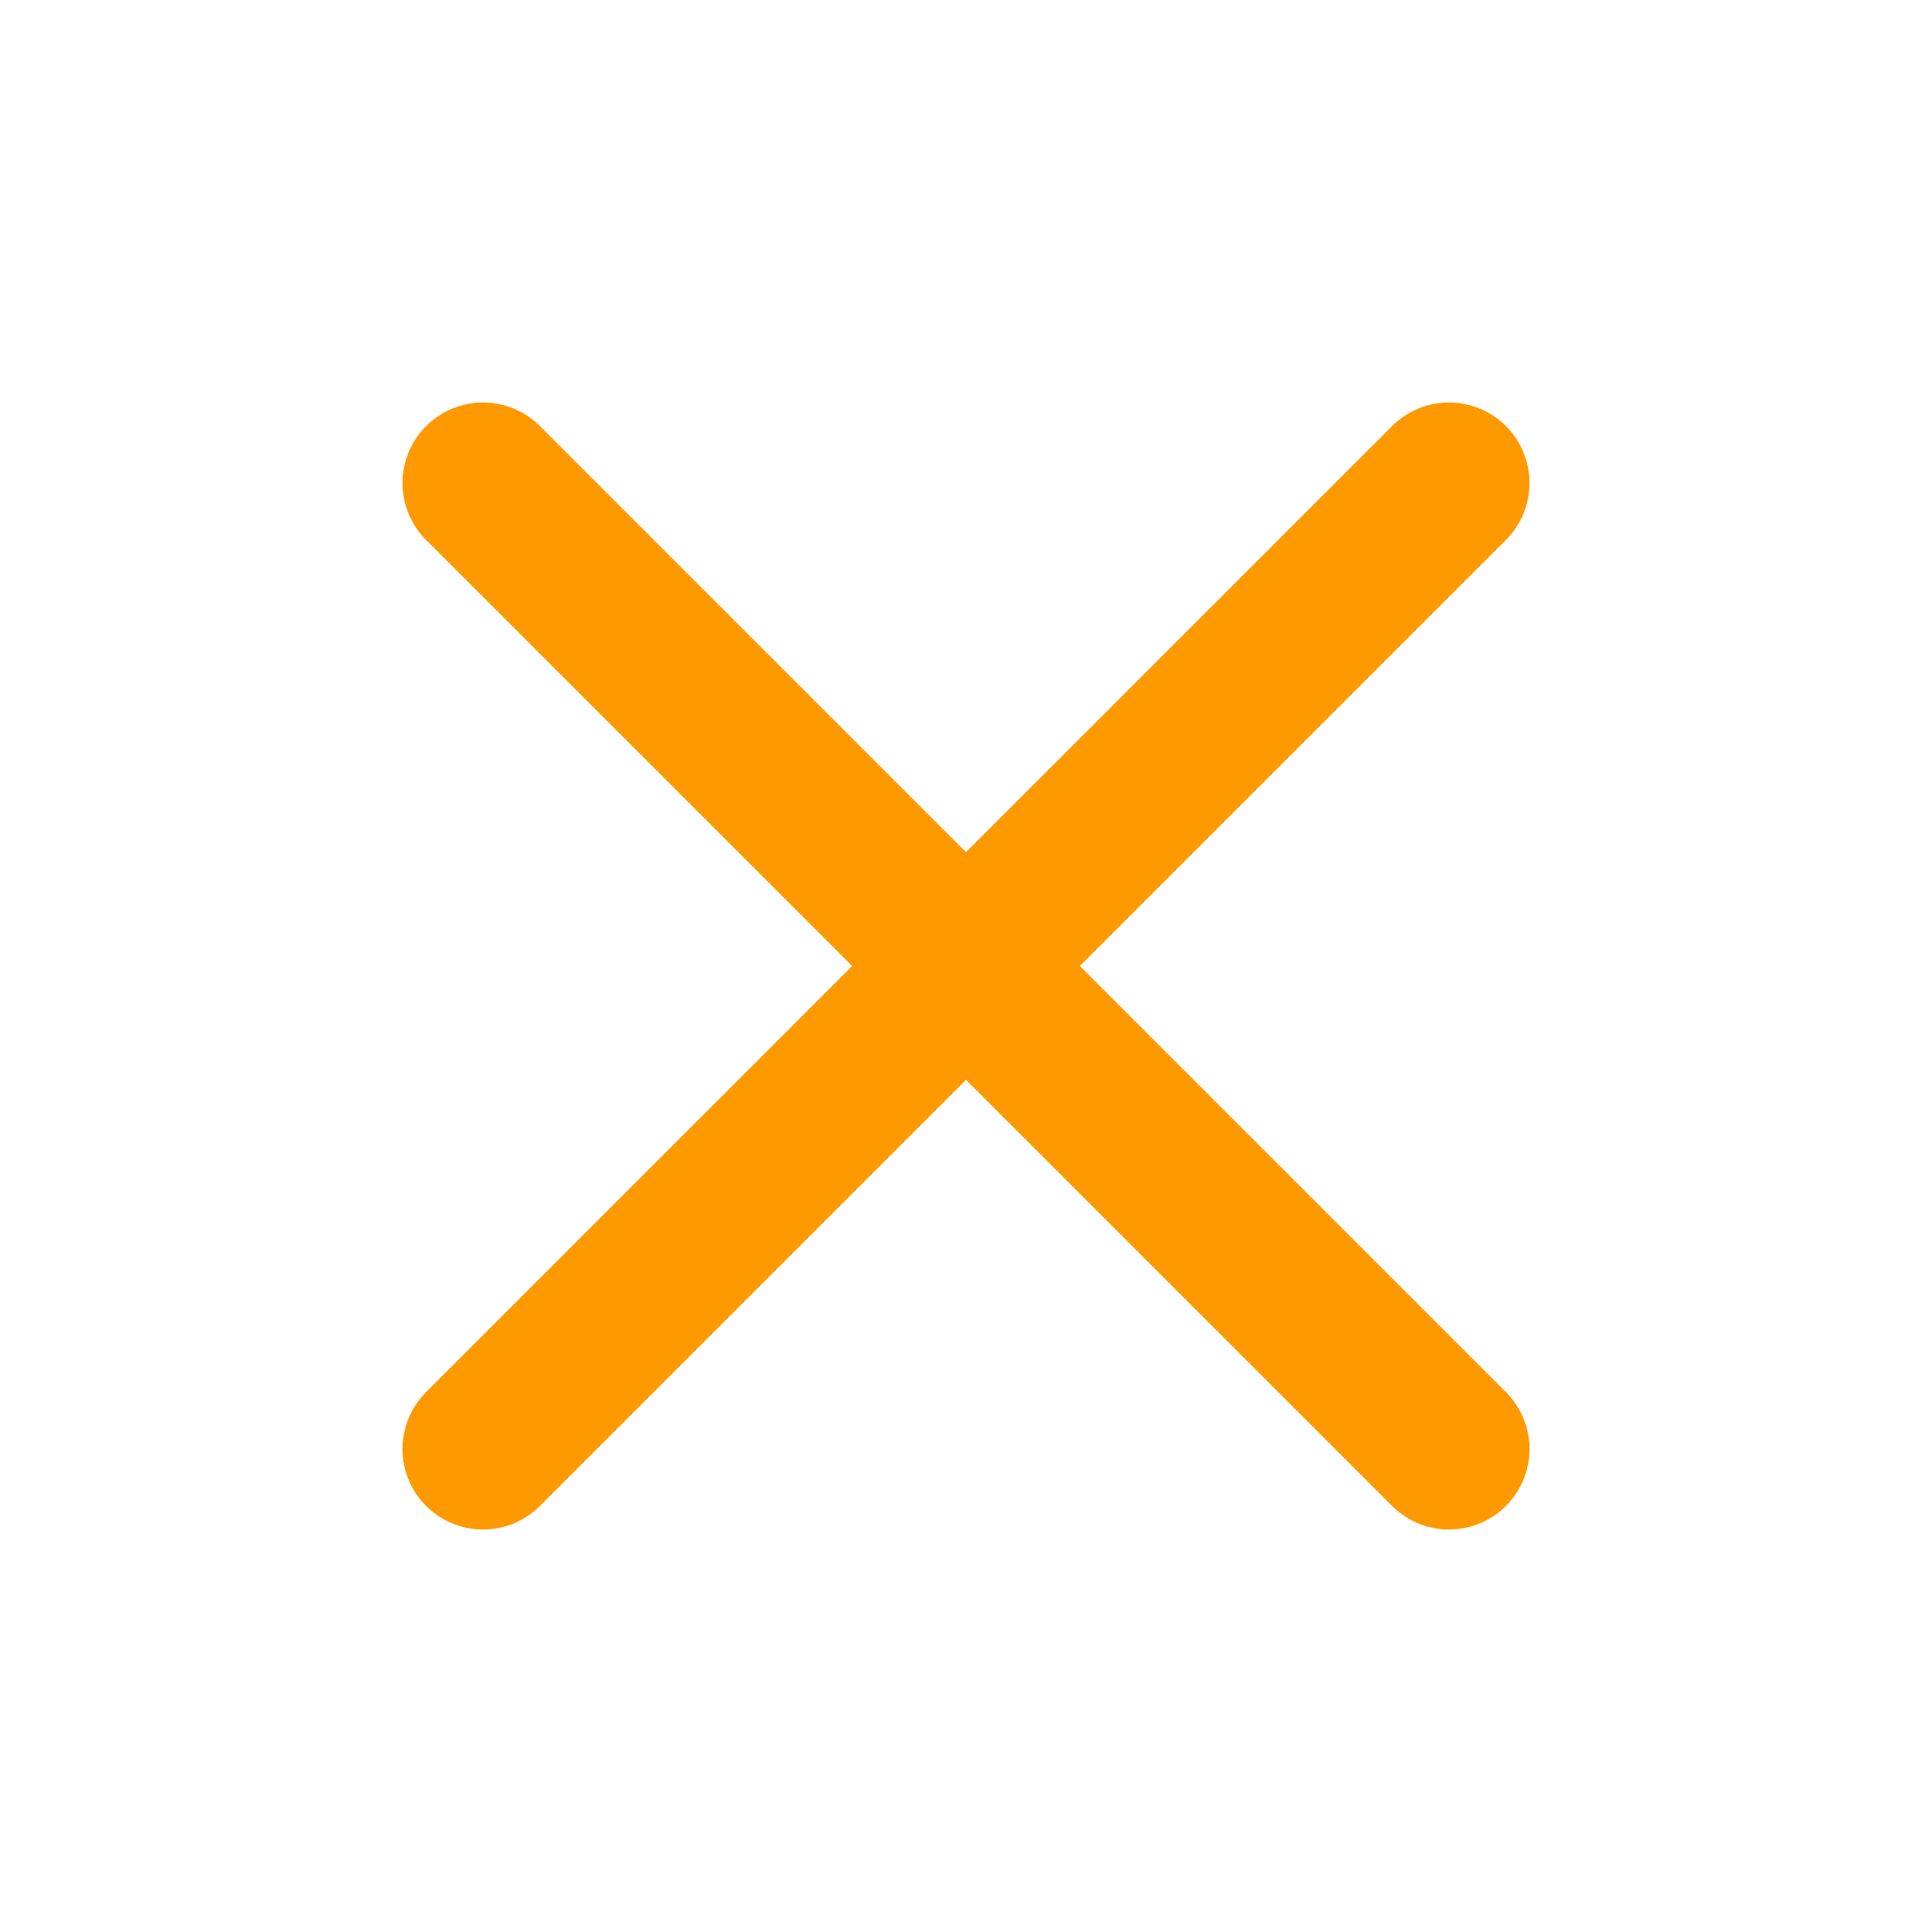
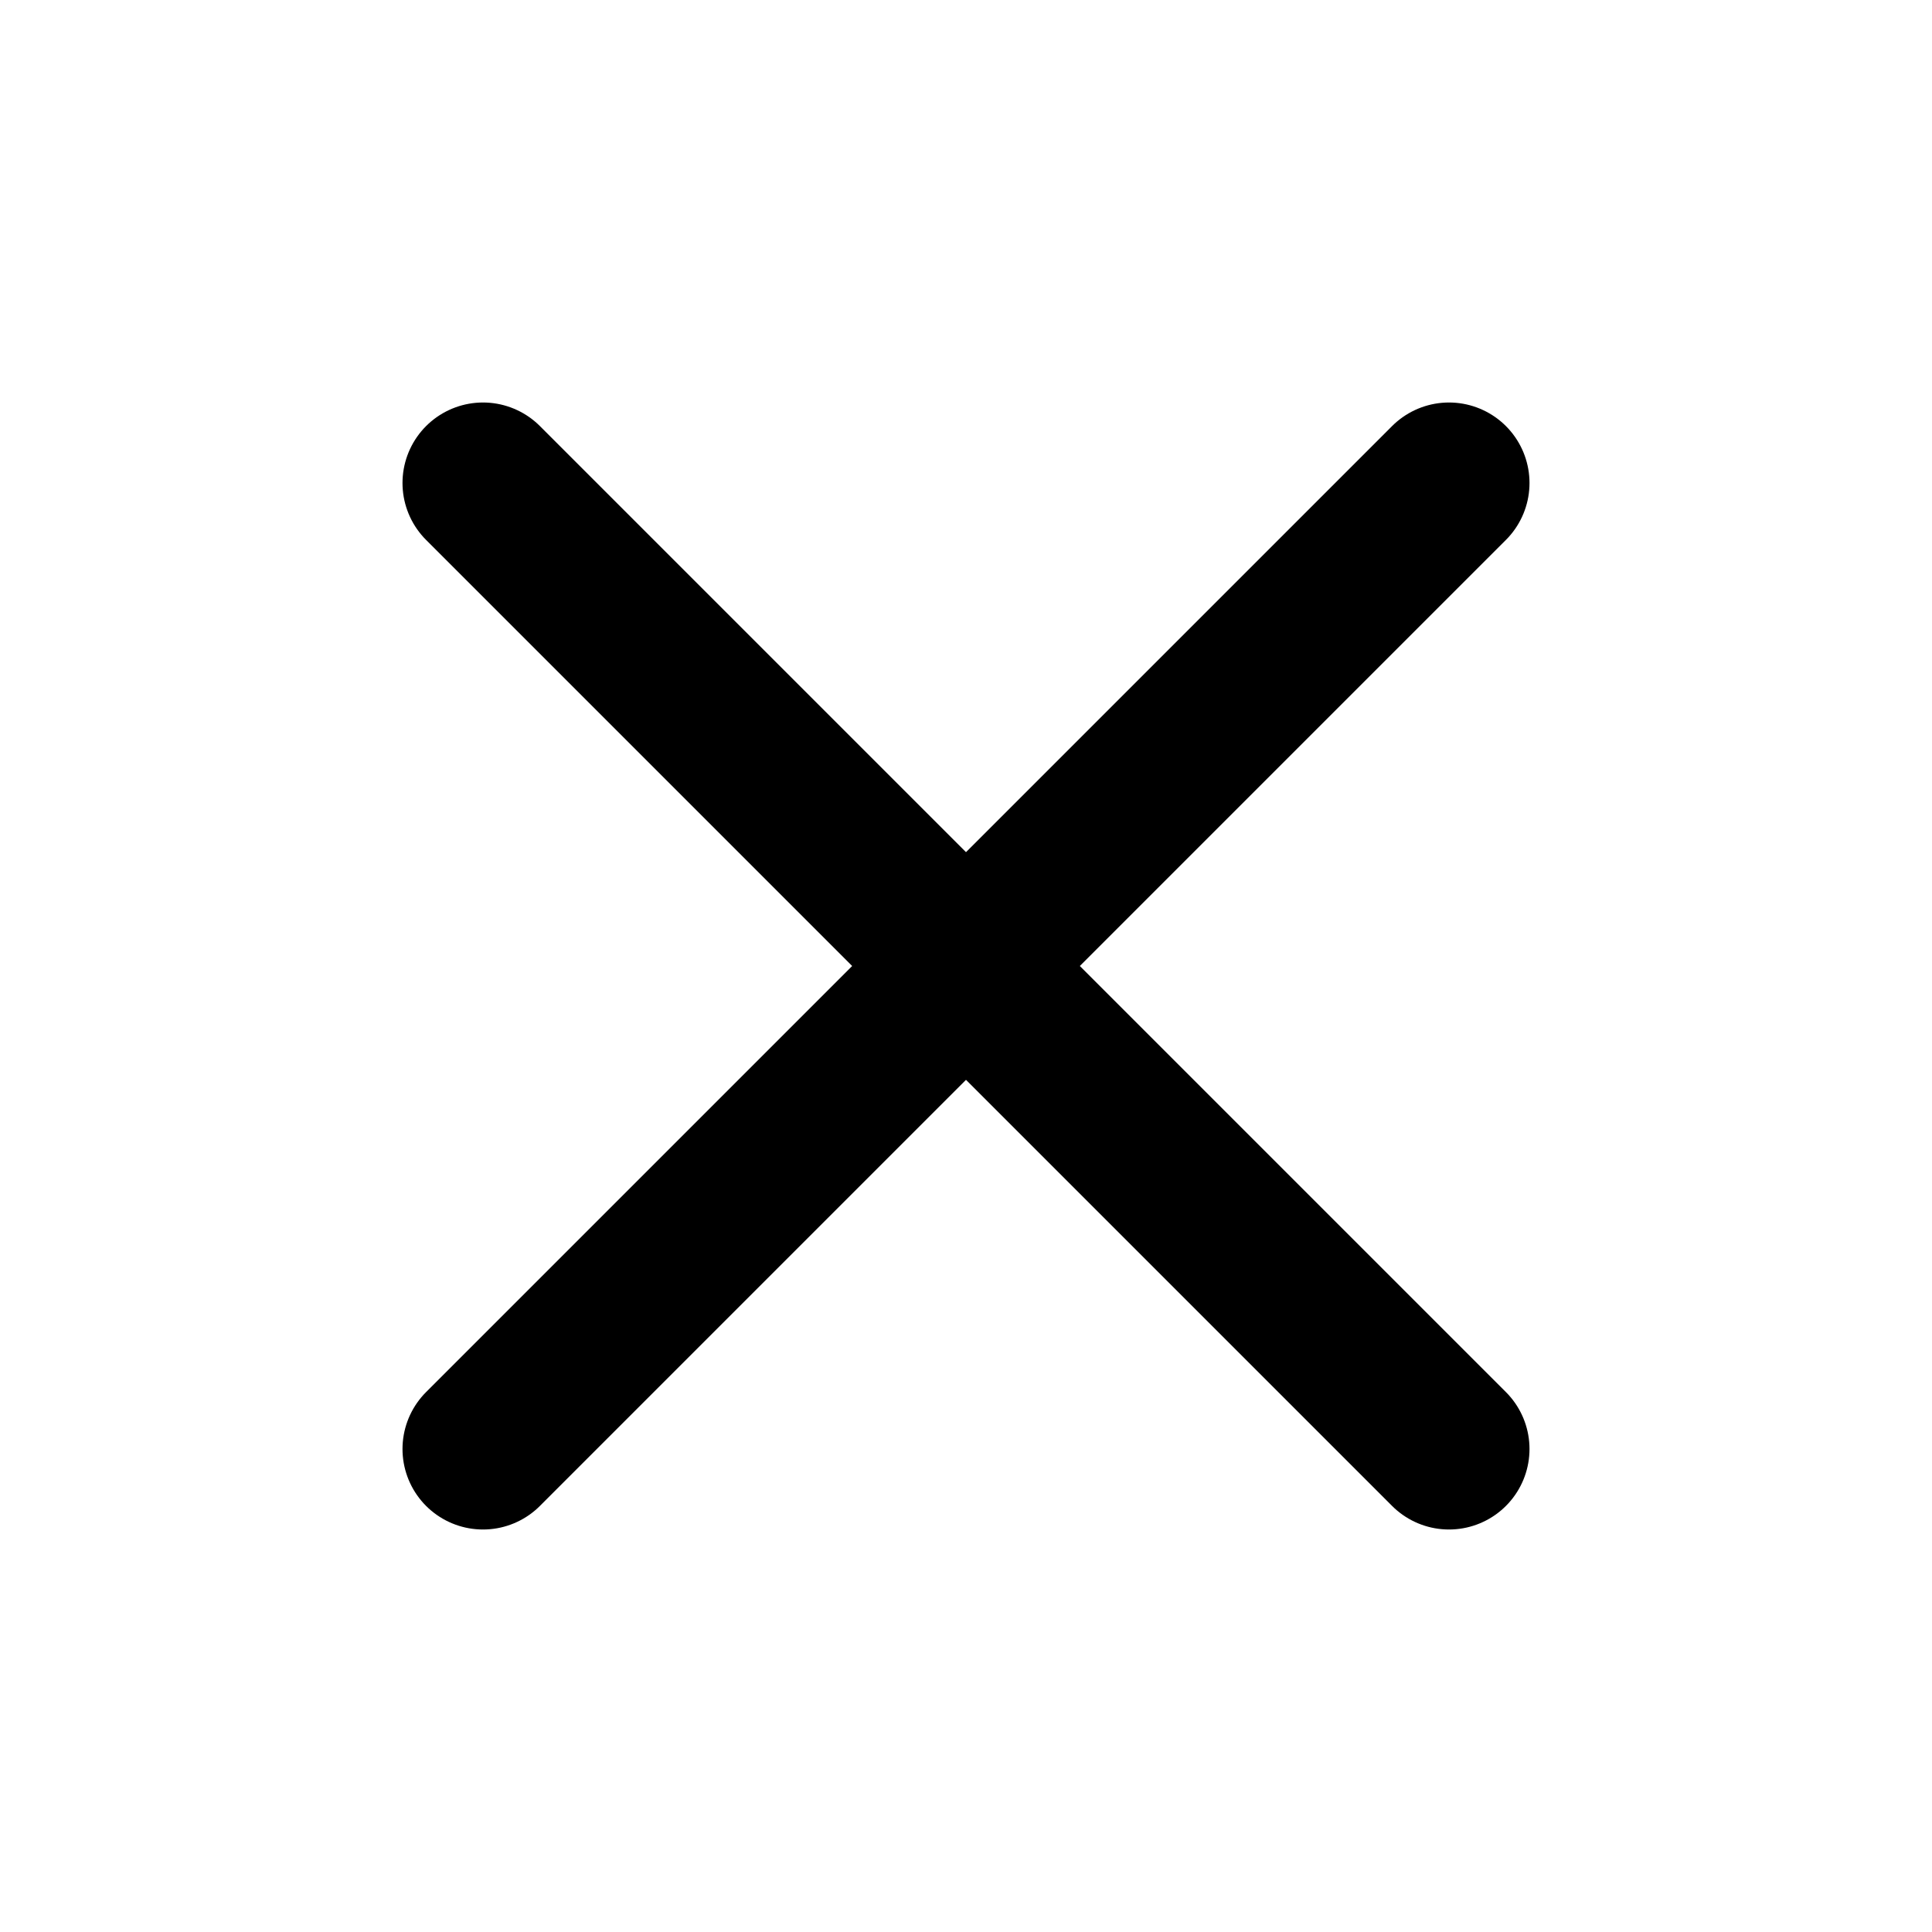
<svg xmlns="http://www.w3.org/2000/svg" width="24" height="24" viewBox="0 0 24 24" fill="none">
-   <path d="M18 6L6 18M6 6l12 12" stroke="#F90" stroke-width="2" stroke-linecap="round" stroke-linejoin="round" />
+   <path d="M18 6L6 18M6 6l12 12" stroke="currentColor" stroke-width="2" stroke-linecap="round" stroke-linejoin="round" />
</svg>
